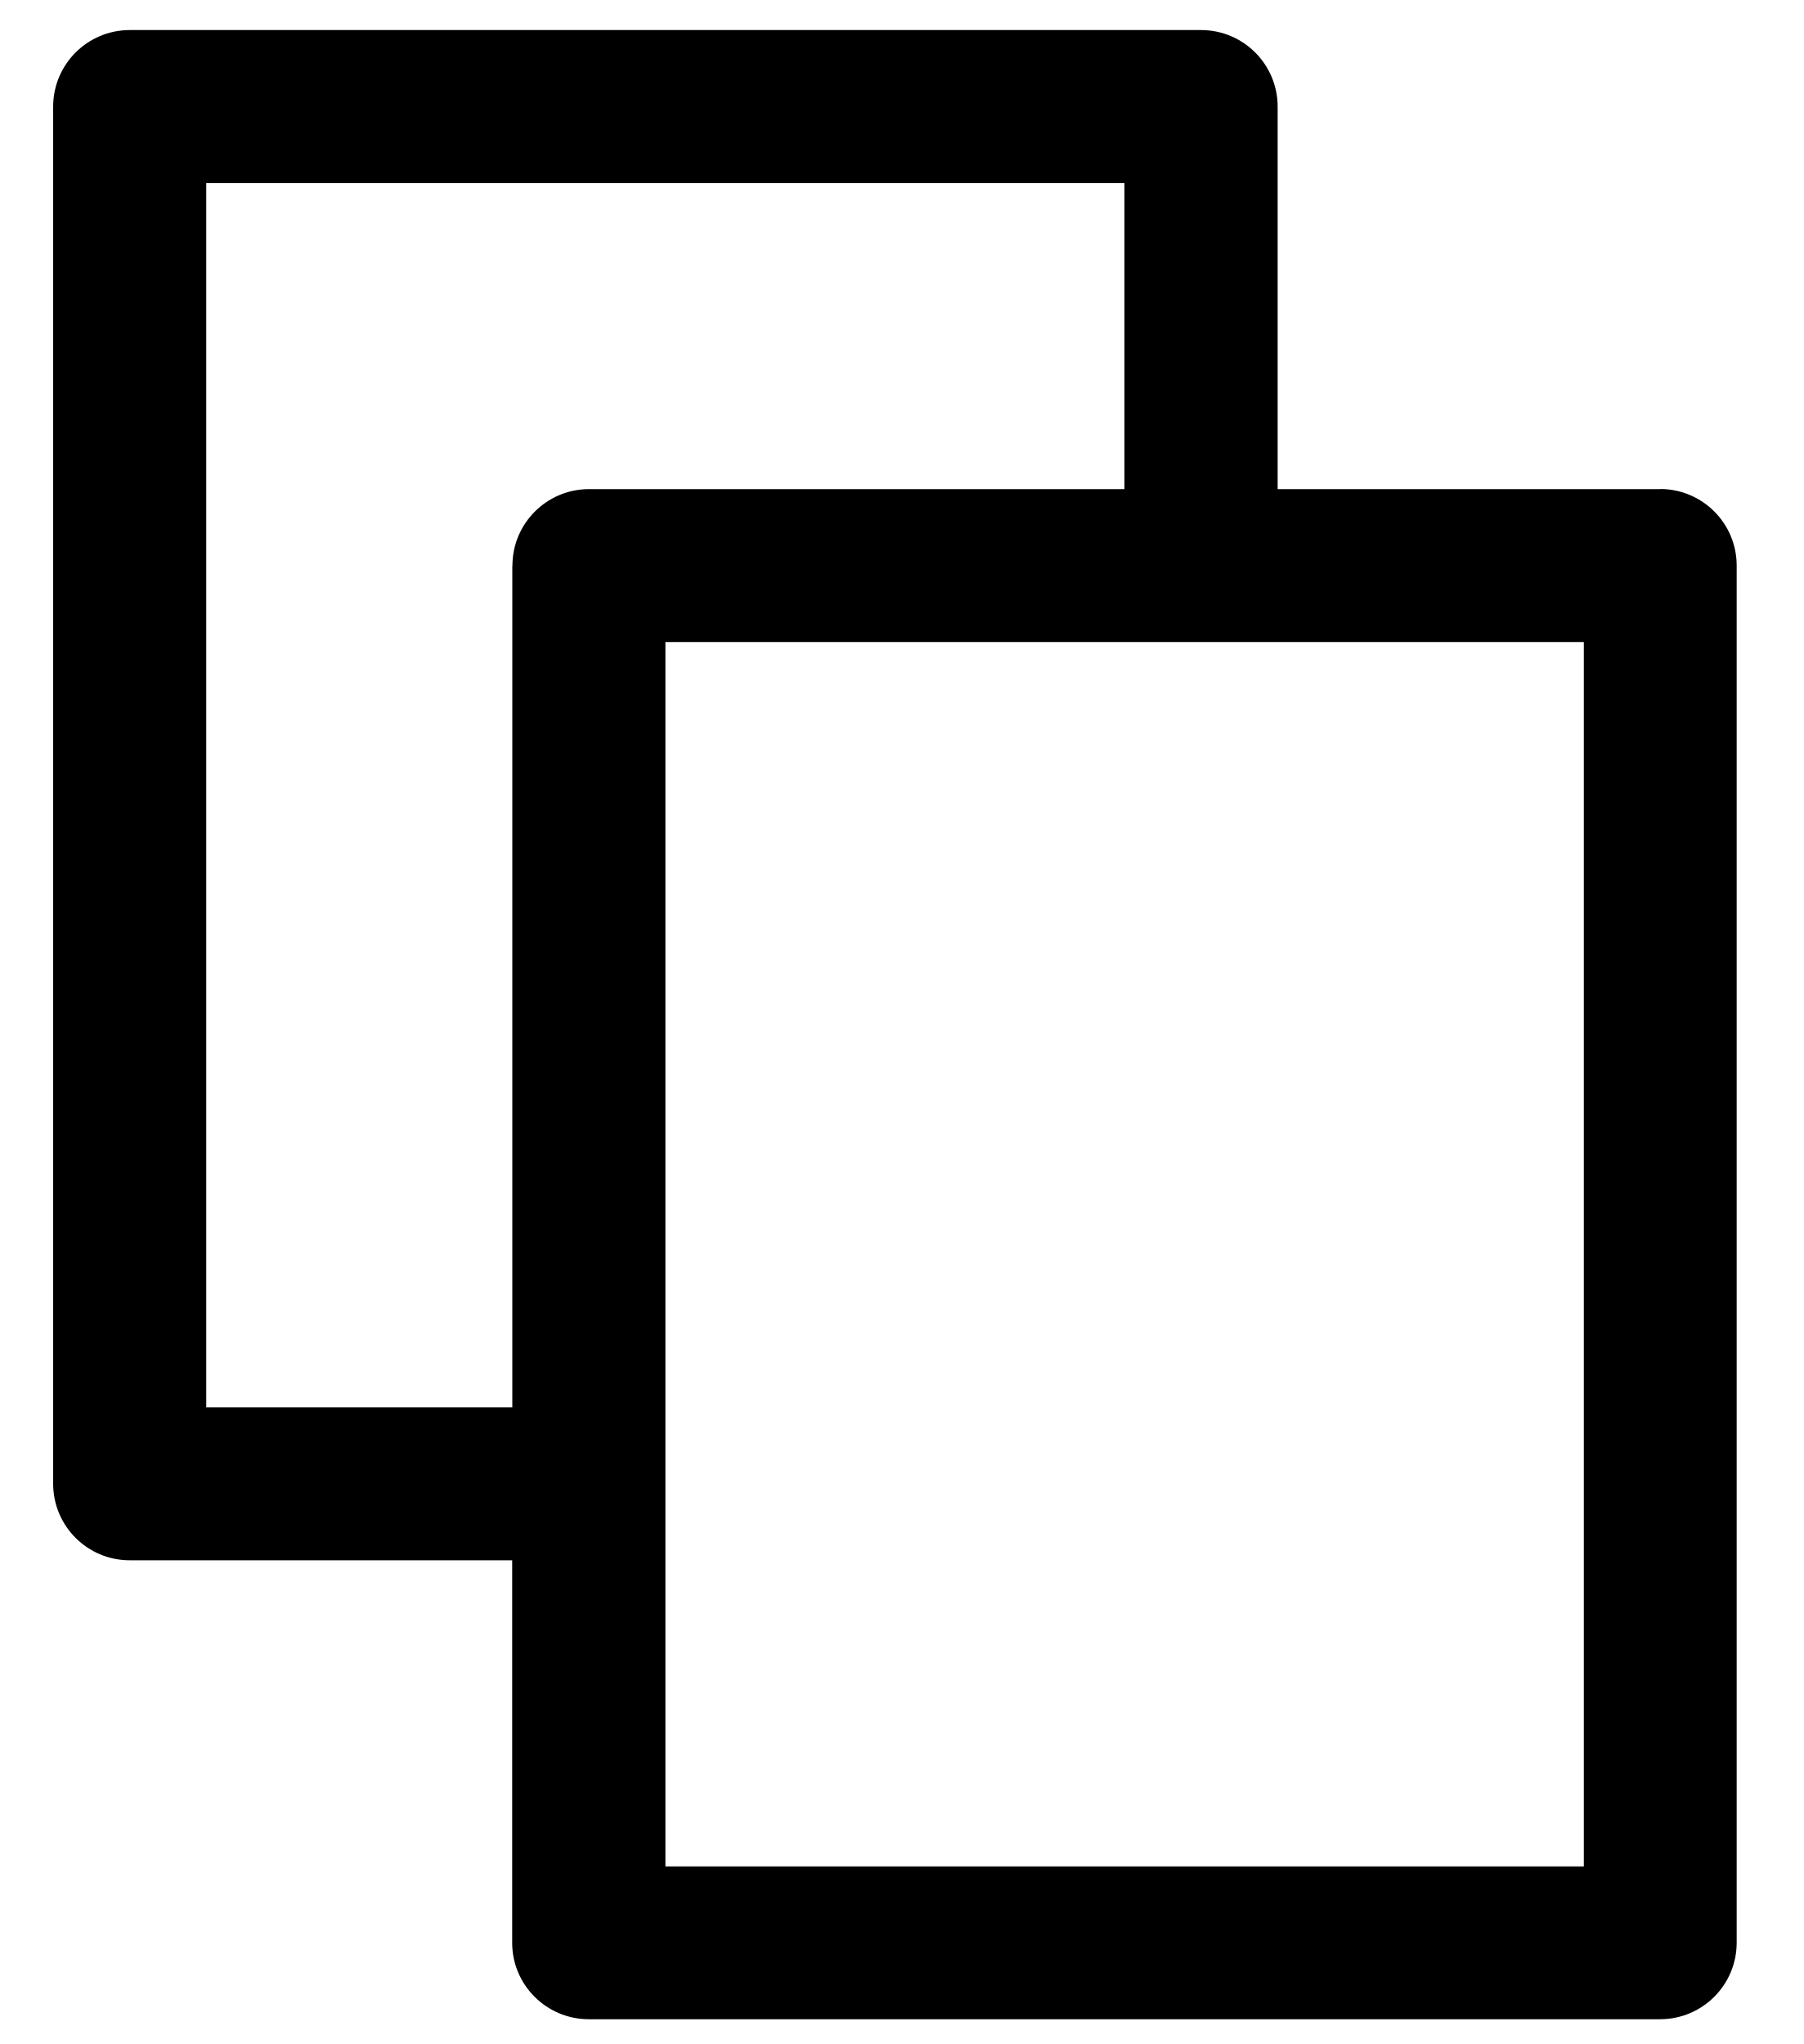
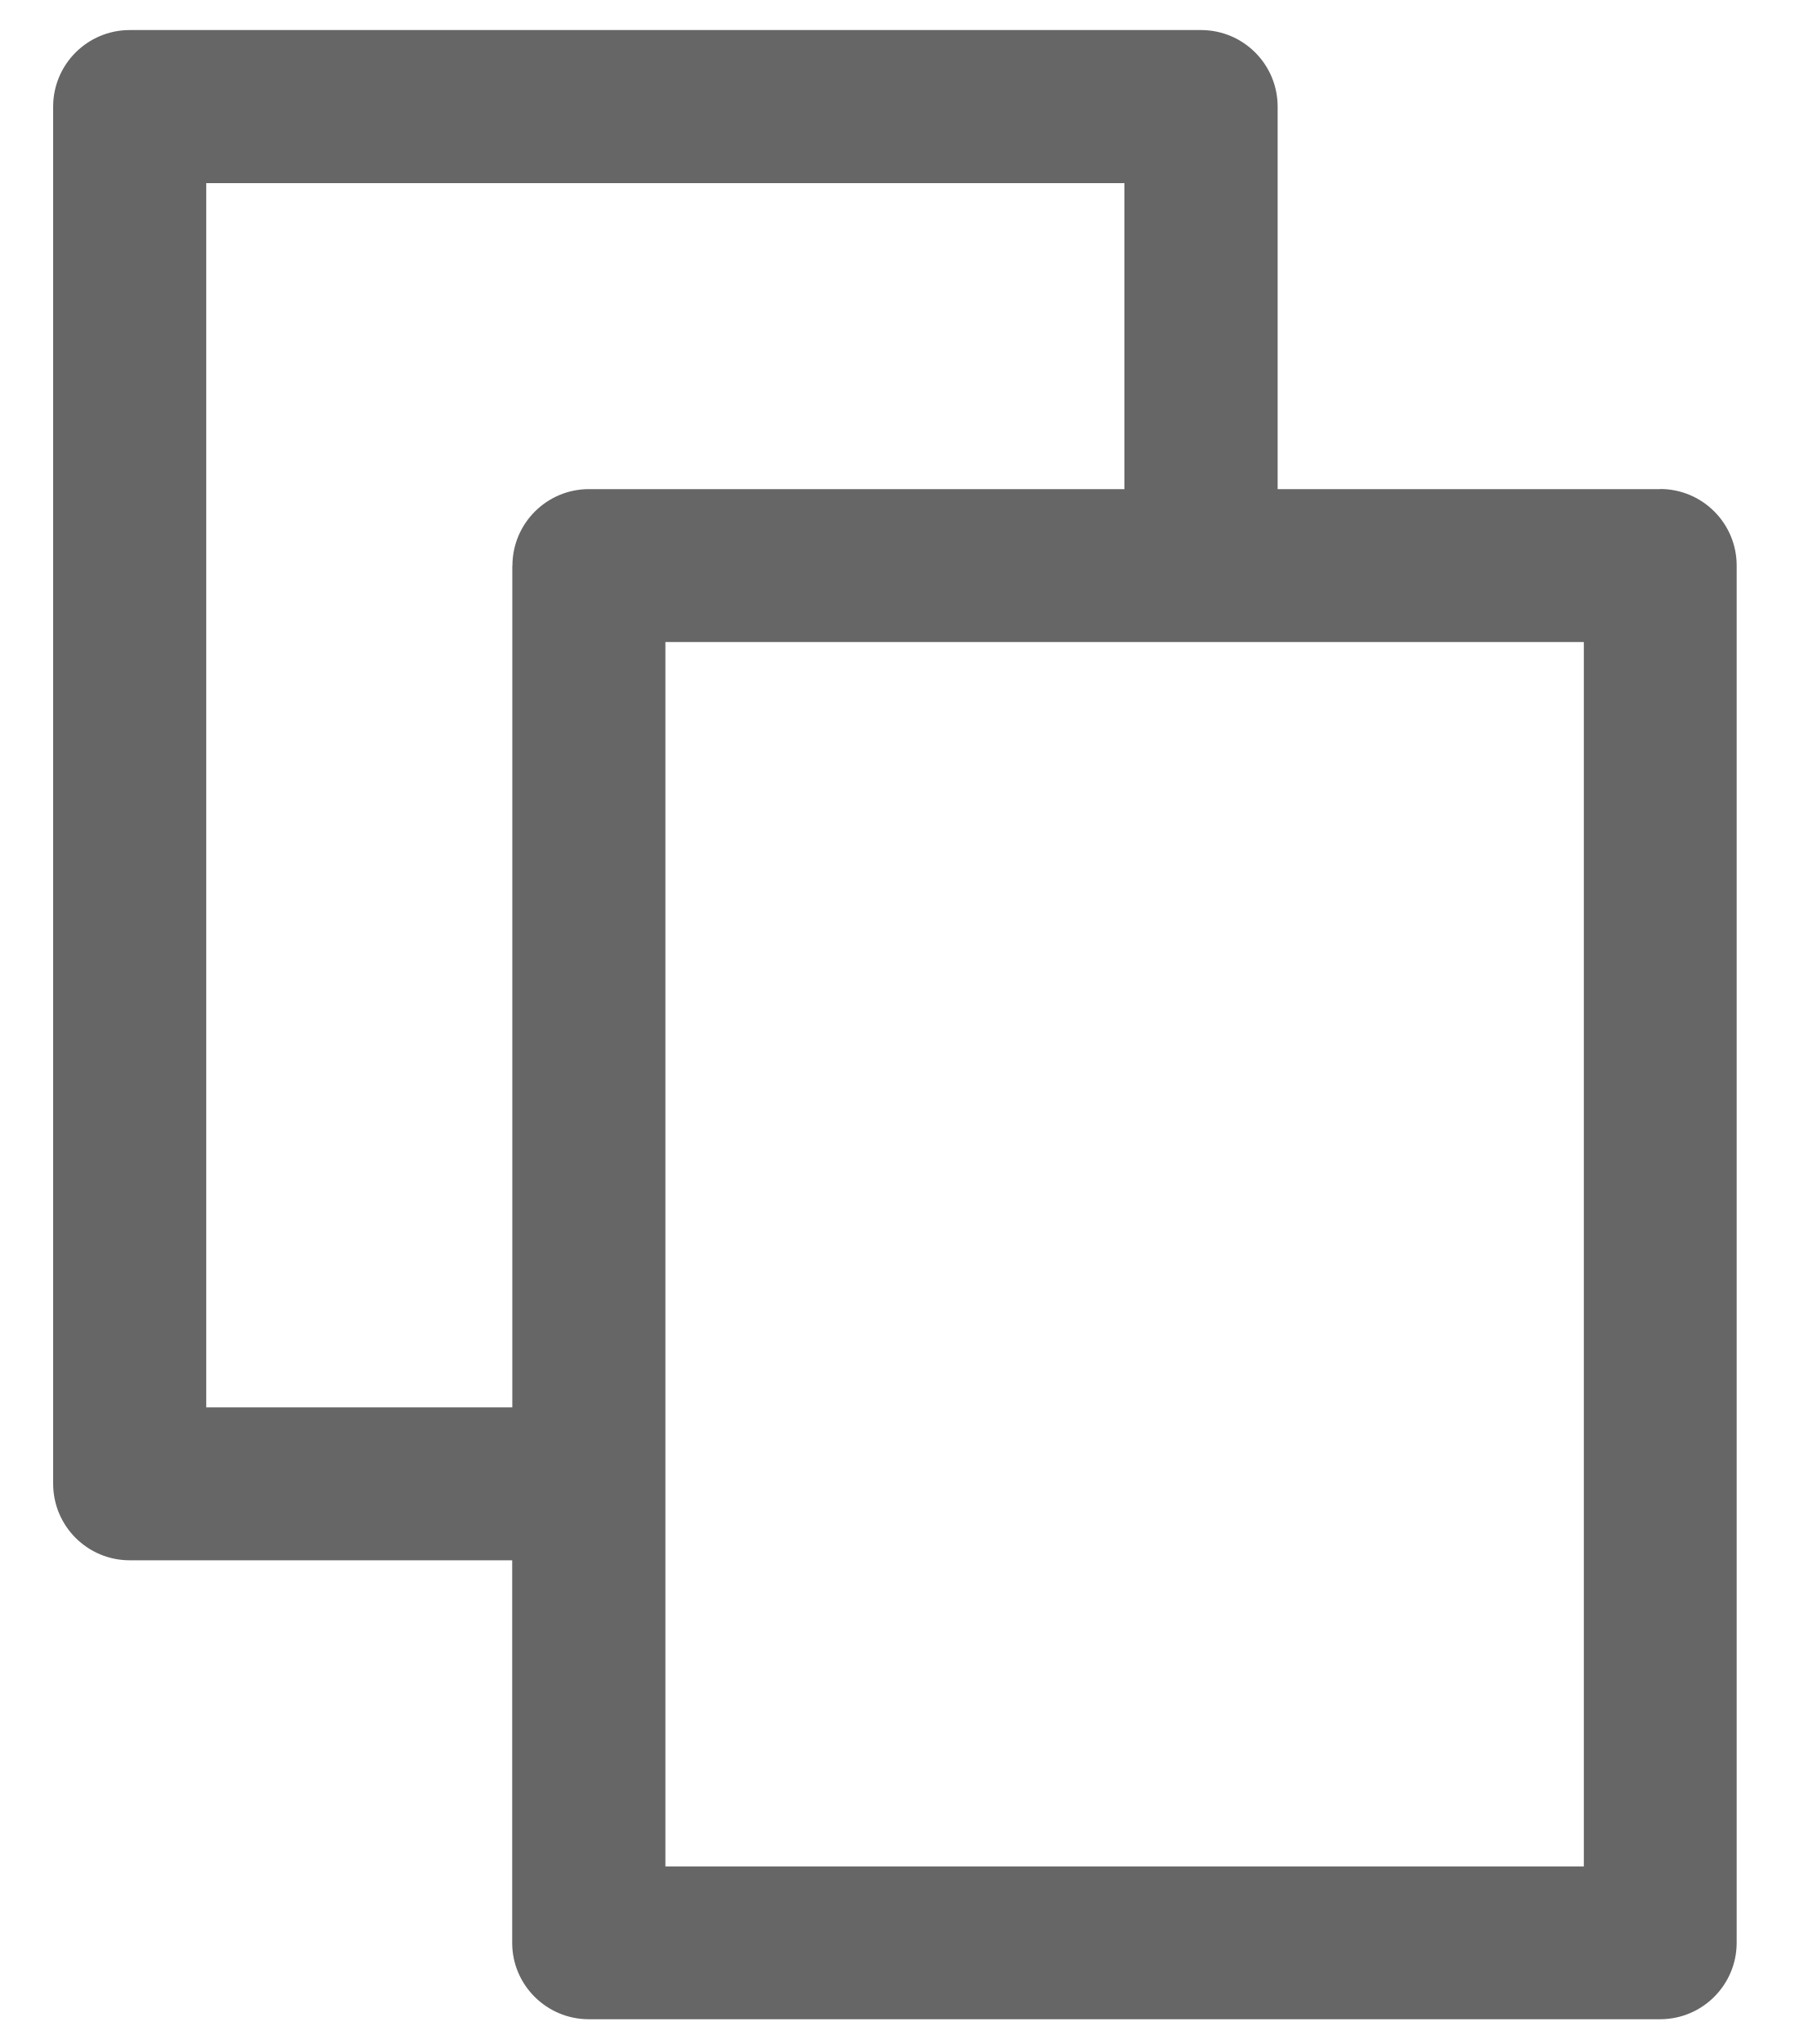
<svg xmlns="http://www.w3.org/2000/svg" viewBox="0 0 15 17">
-   <path fill="#000000" d="M13.806 4.068h-3.182V.886A.637.637 0 0 0 9.988.25h-8.91a.637.637 0 0 0-.636.636V12.34c0 .352.285.637.637.637h3.18v3.182c0 .35.286.635.637.635h8.91a.637.637 0 0 0 .635-.636V4.704a.637.637 0 0 0-.636-.637zm-9.546.637v7H1.715V1.523H9.35v2.545H4.898a.637.637 0 0 0-.637.637zm8.91 10.818H5.533V5.34h7.637v10.182z" />
+   <path fill="#666666" d="M13.806 4.068h-3.182V.886A.637.637 0 0 0 9.988.25h-8.91a.637.637 0 0 0-.636.636V12.34c0 .352.285.637.637.637h3.18v3.182c0 .35.286.635.637.635h8.91a.637.637 0 0 0 .635-.636V4.704a.637.637 0 0 0-.636-.637zm-9.546.637v7H1.715V1.523H9.35v2.545H4.898a.637.637 0 0 0-.637.637zm8.91 10.818H5.533V5.34h7.637v10.182z" />
</svg>
